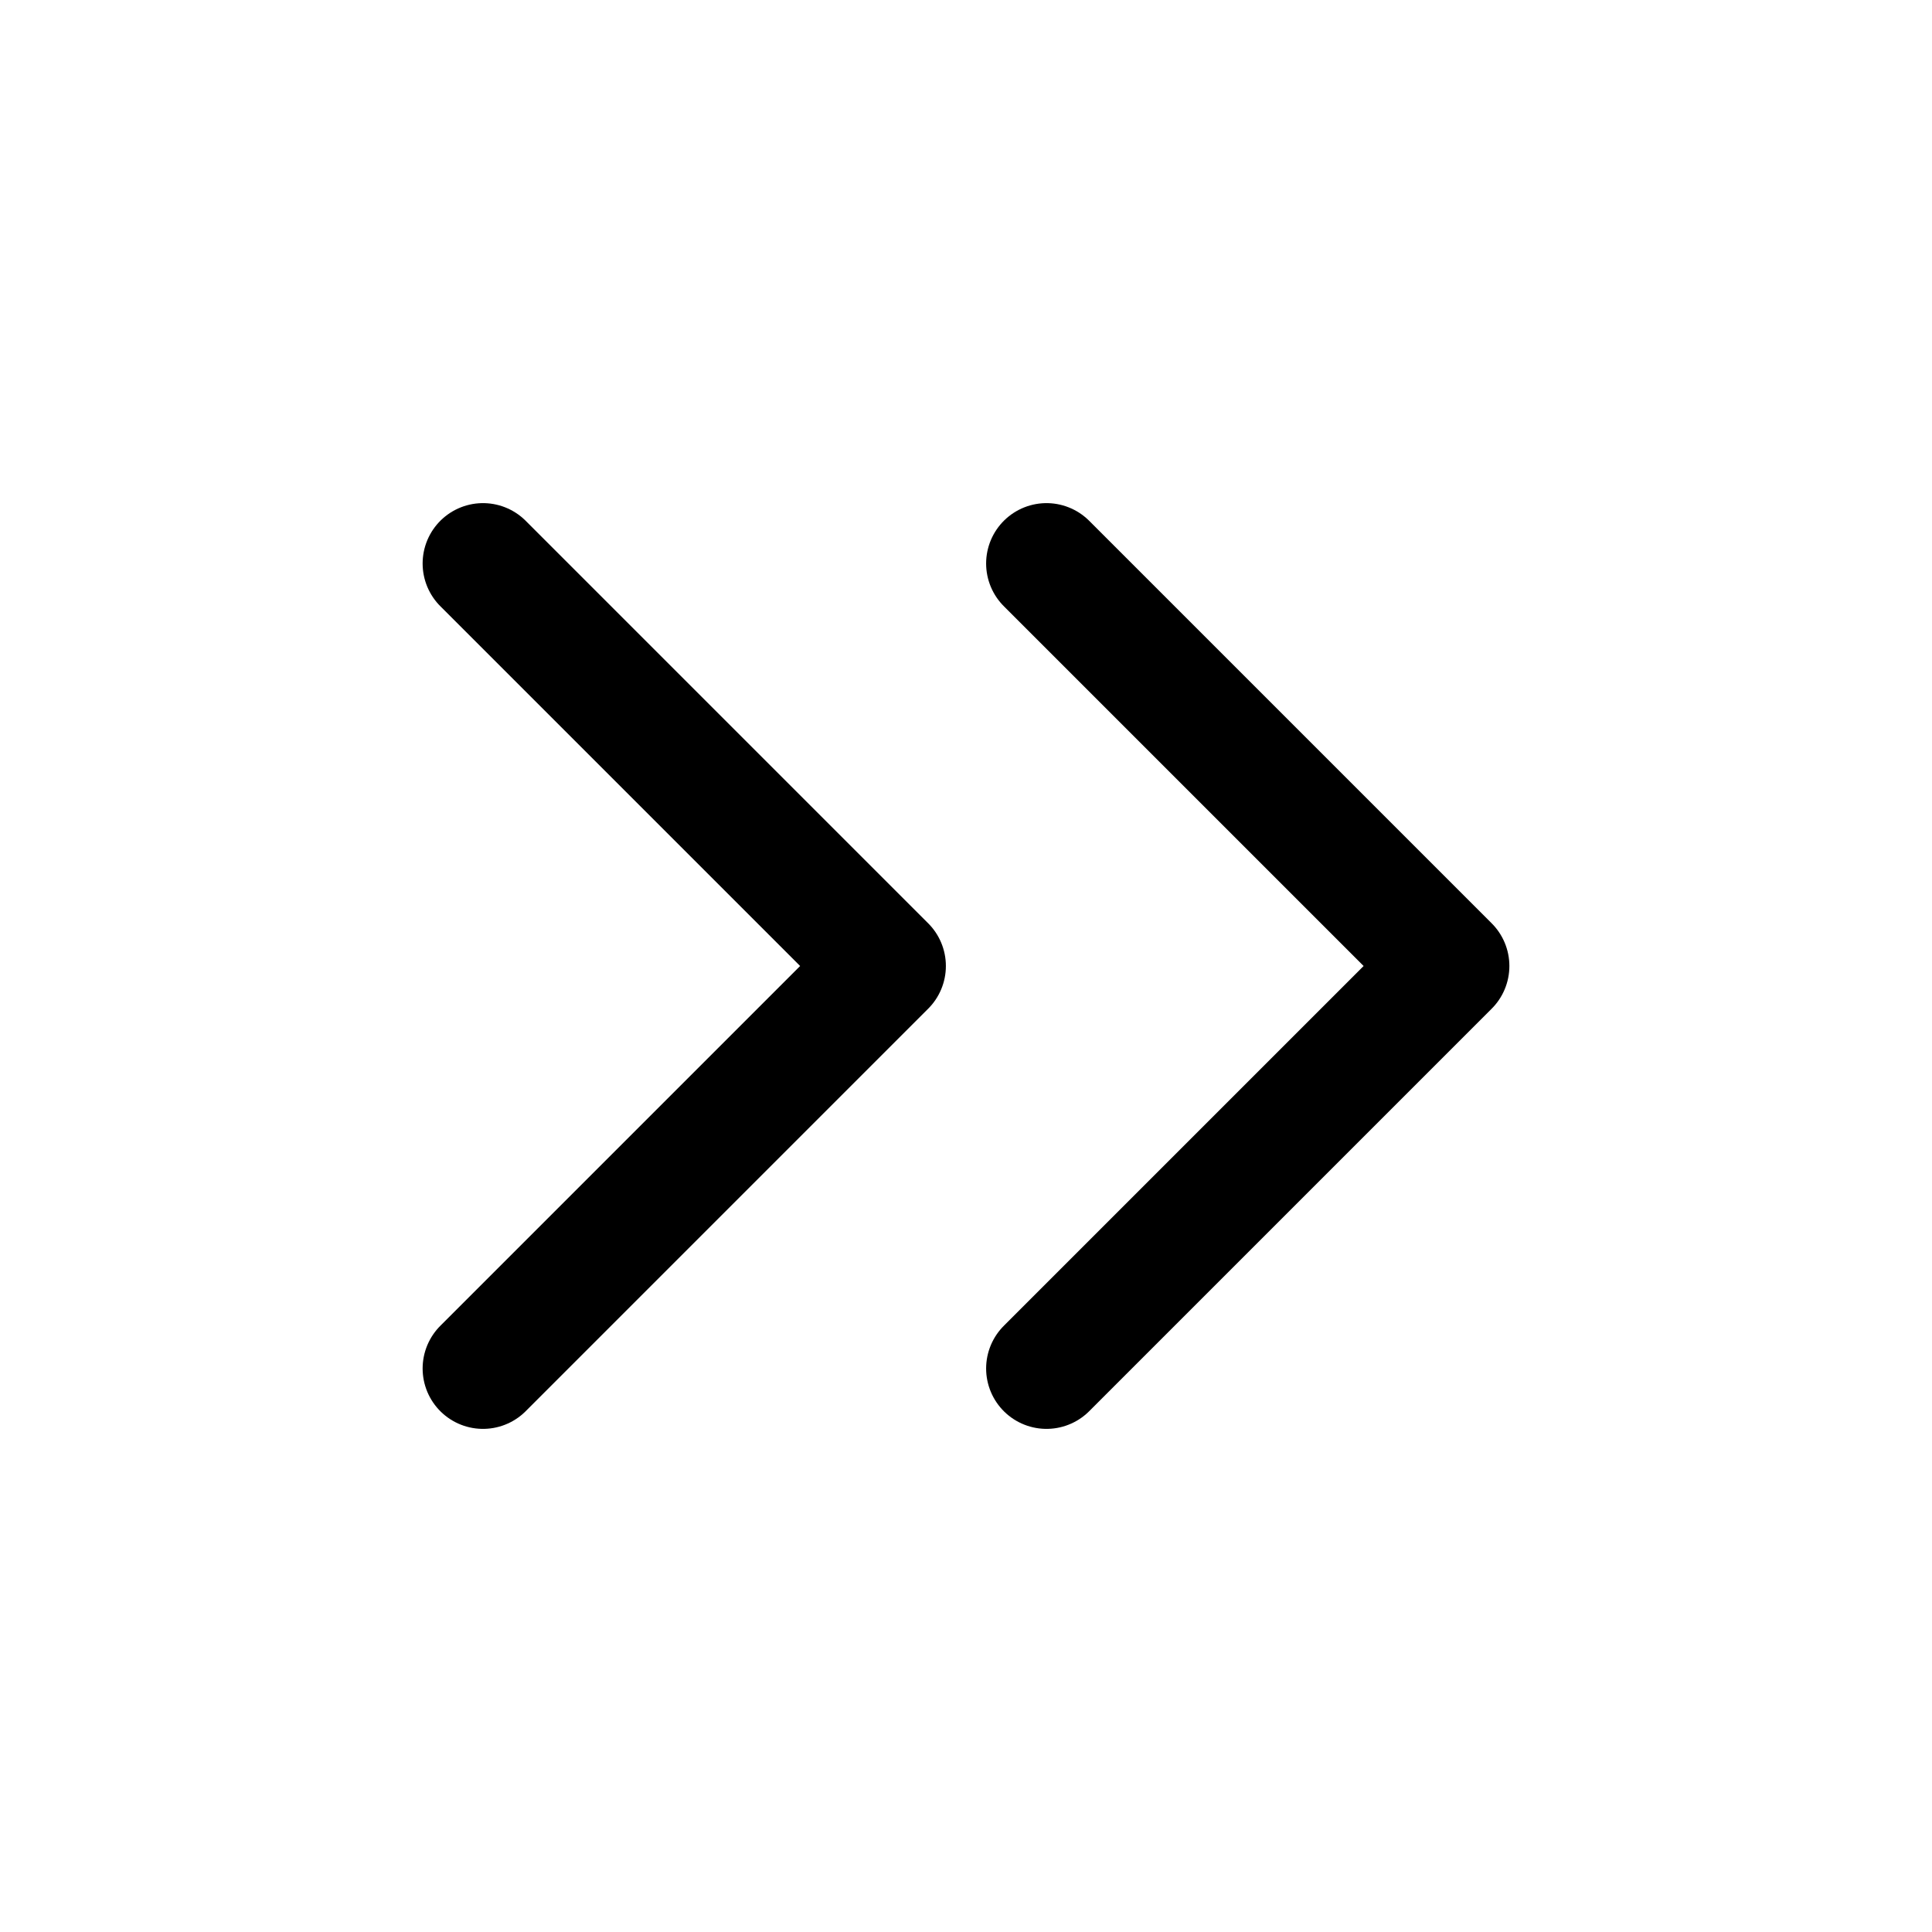
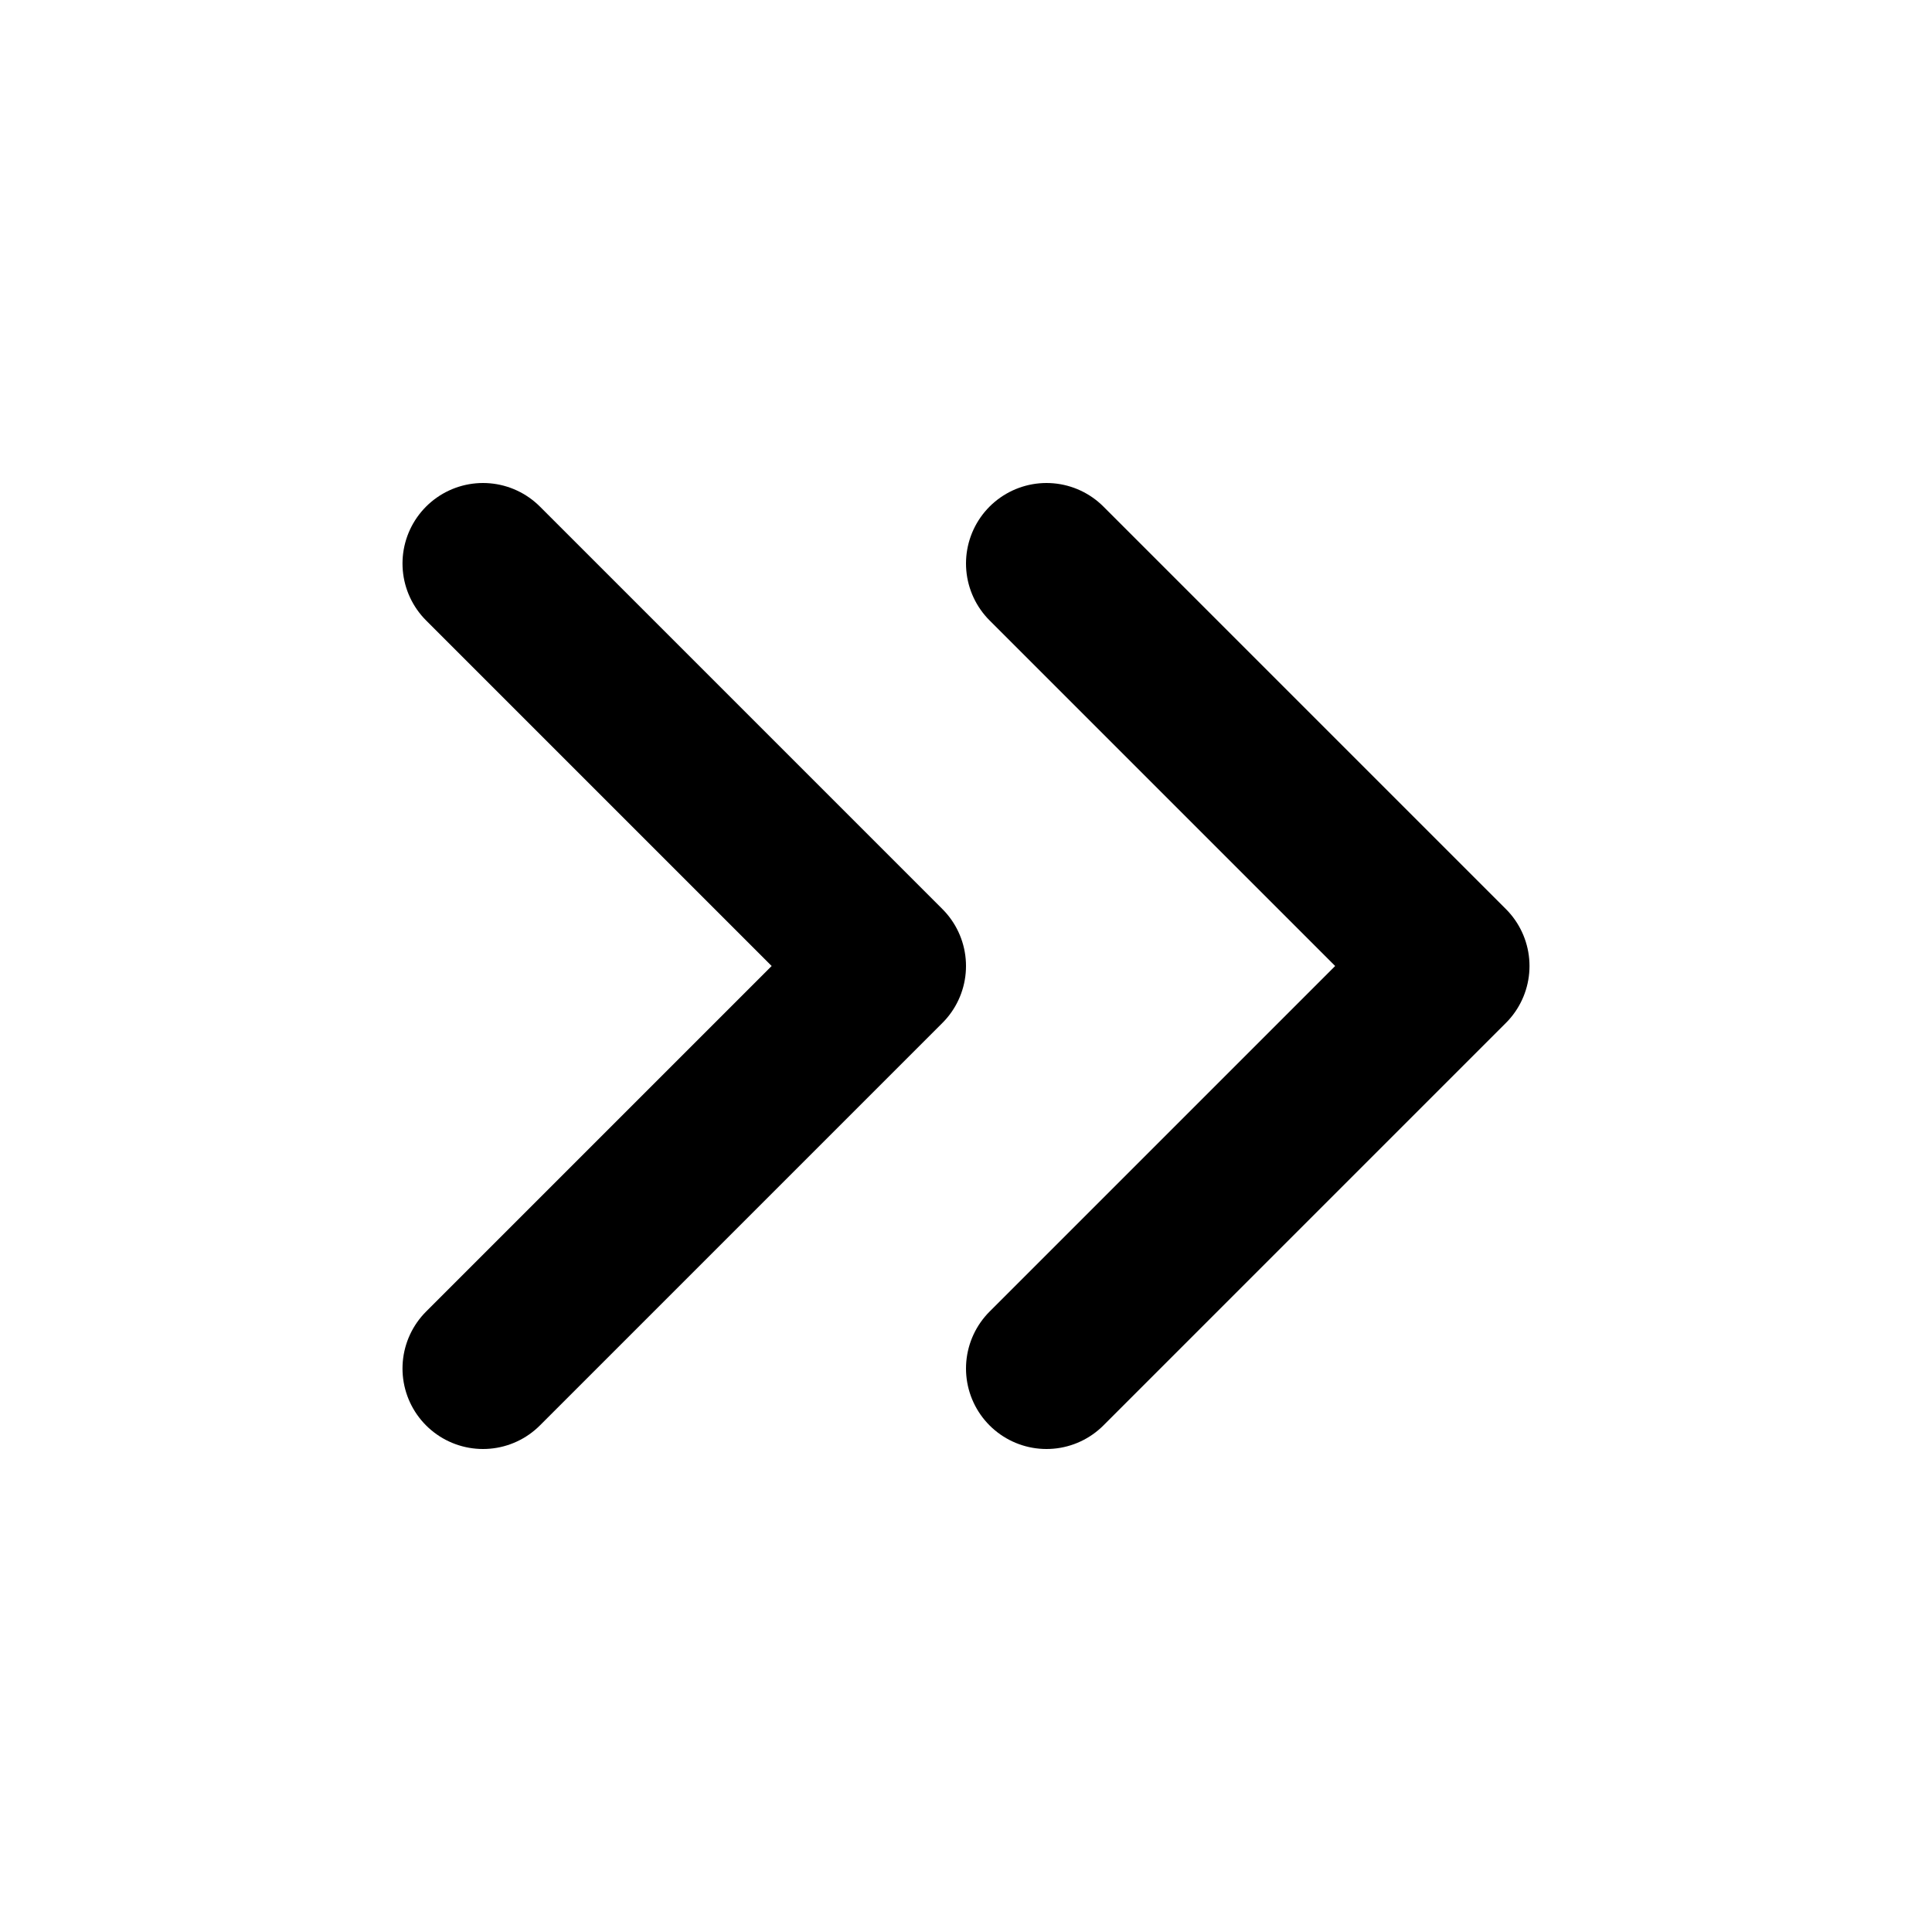
- <svg xmlns="http://www.w3.org/2000/svg" viewBox="0 0 24 24" fill="none" stroke="currentColor" stroke-width="1.5" stroke-linecap="round" stroke-linejoin="round">
+ <svg xmlns="http://www.w3.org/2000/svg" width="16" height="16" viewBox="0 0 24 24" fill="none" stroke="currentColor" stroke-width="2" stroke-linecap="round" stroke-linejoin="round">
  <polyline points="13 17 18 12 13 7" />
  <polyline points="6 17 11 12 6 7" />
</svg>
